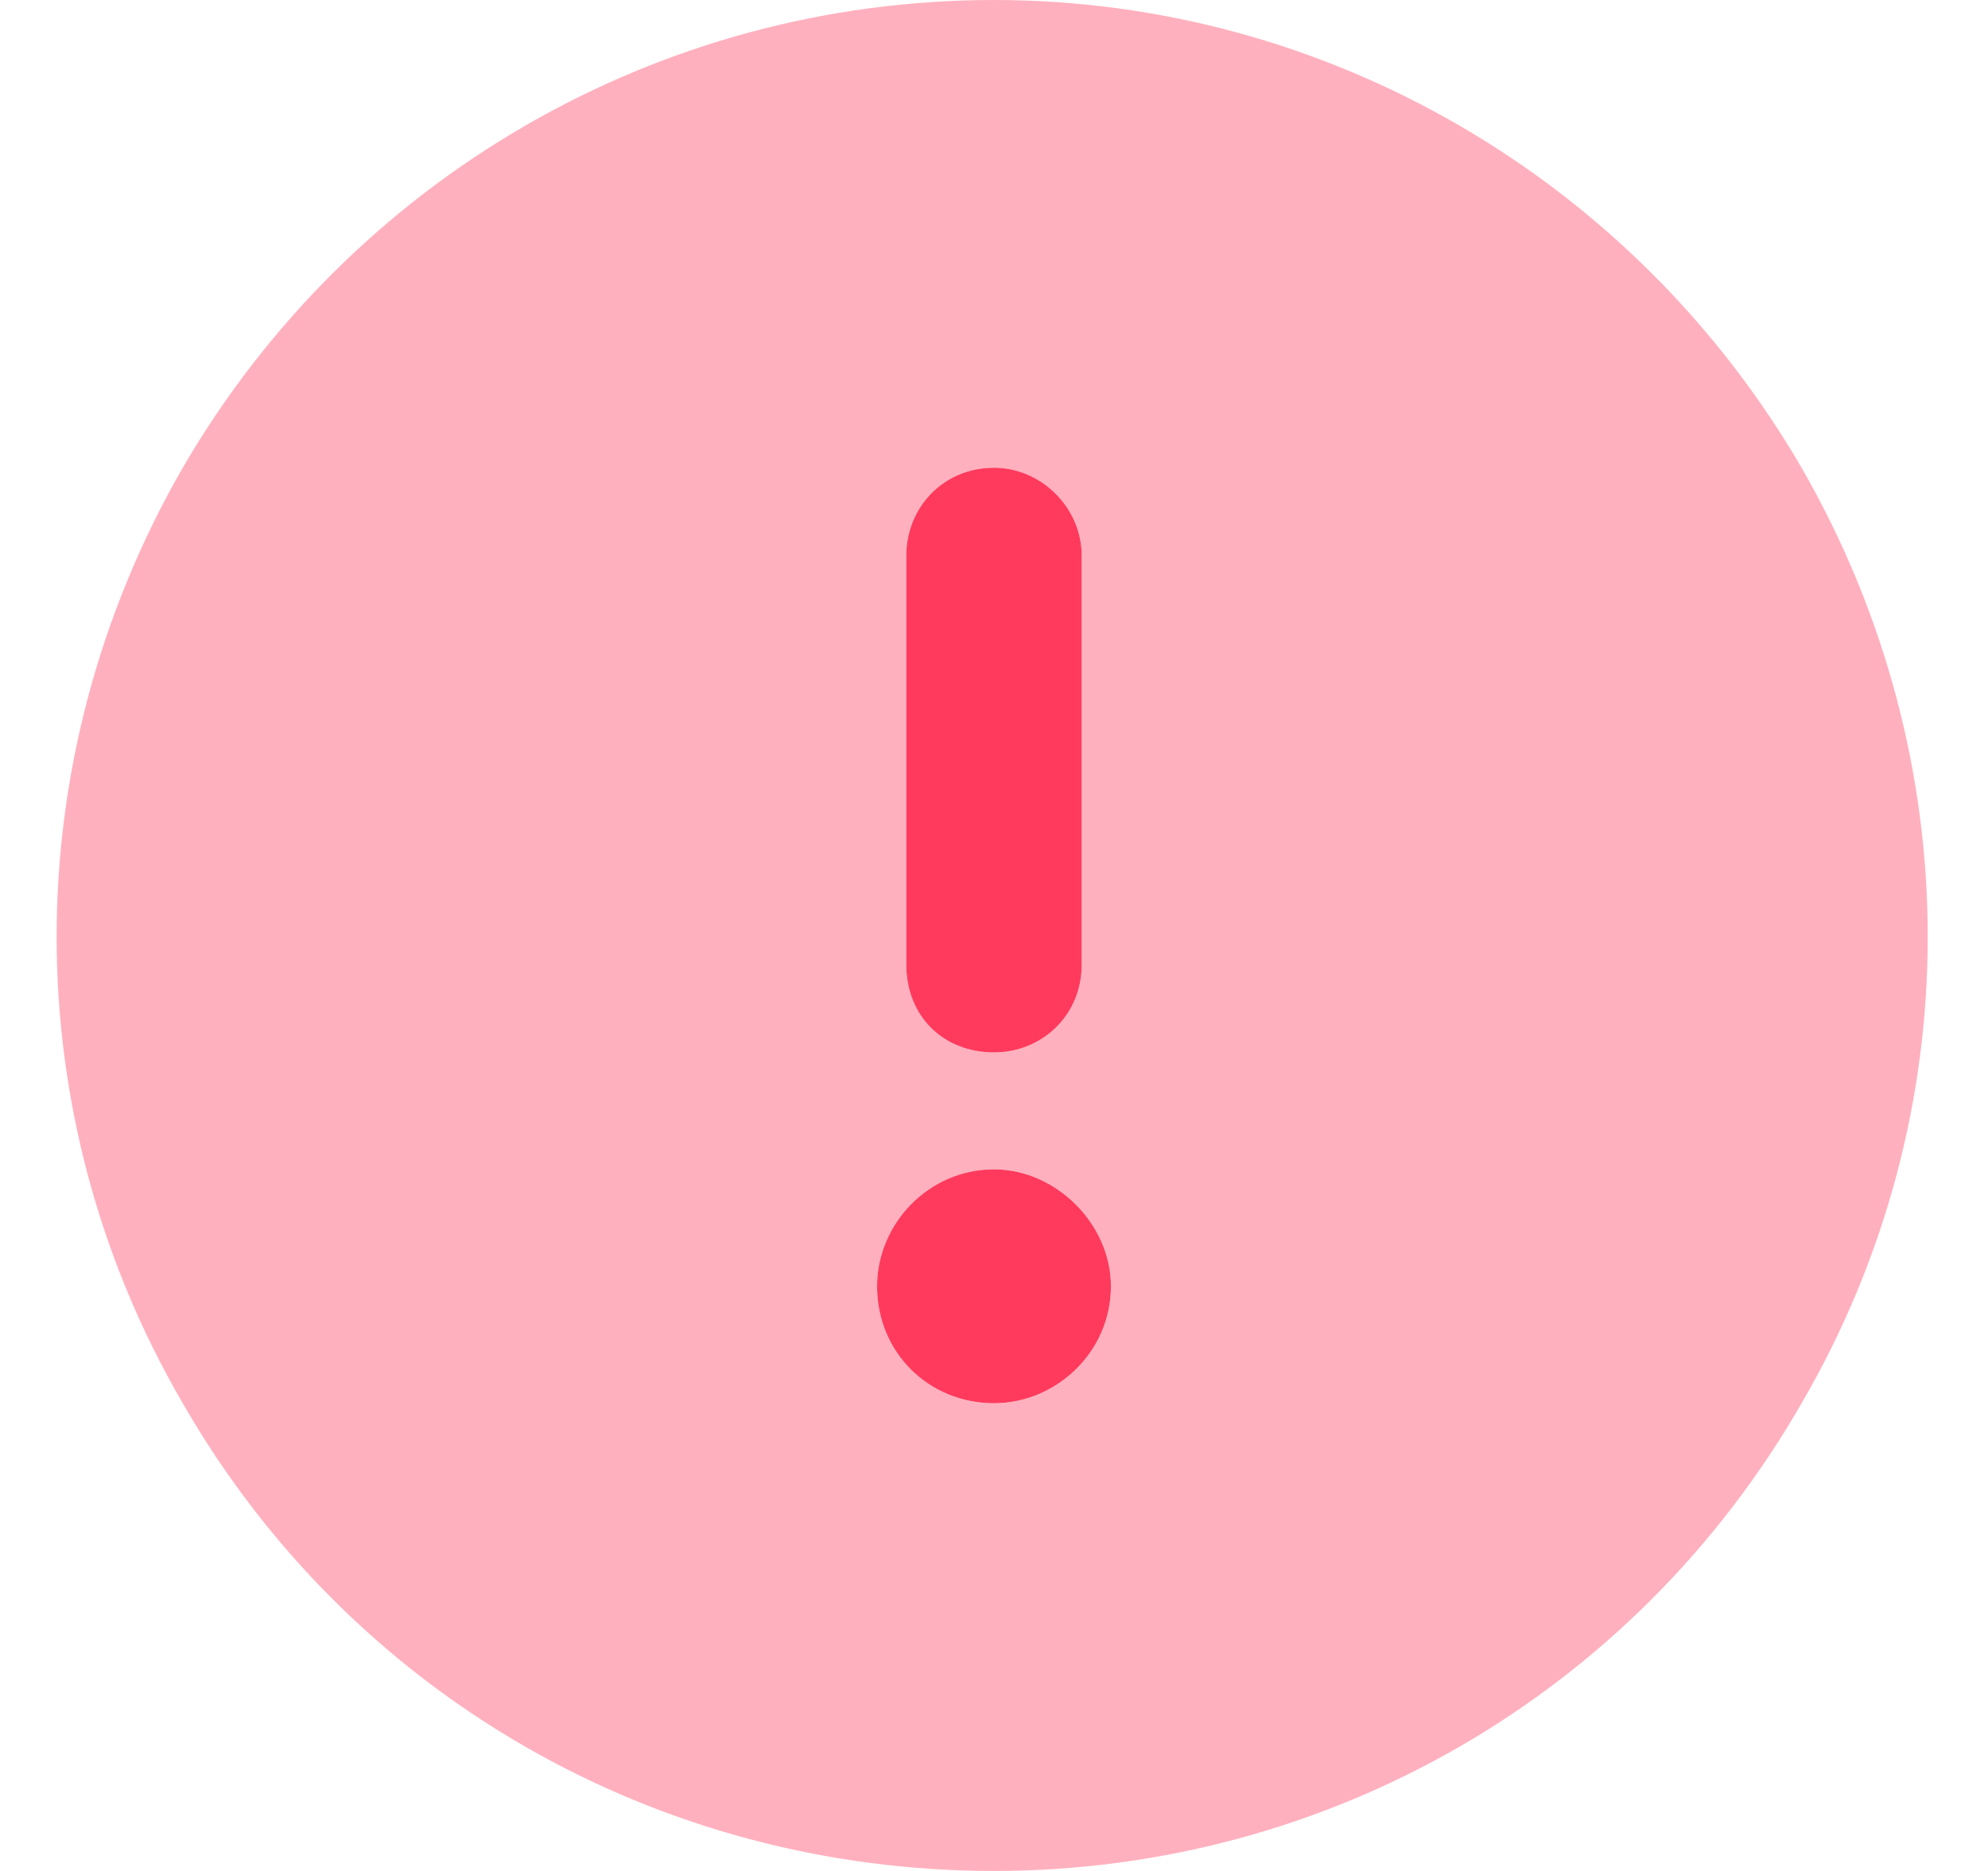
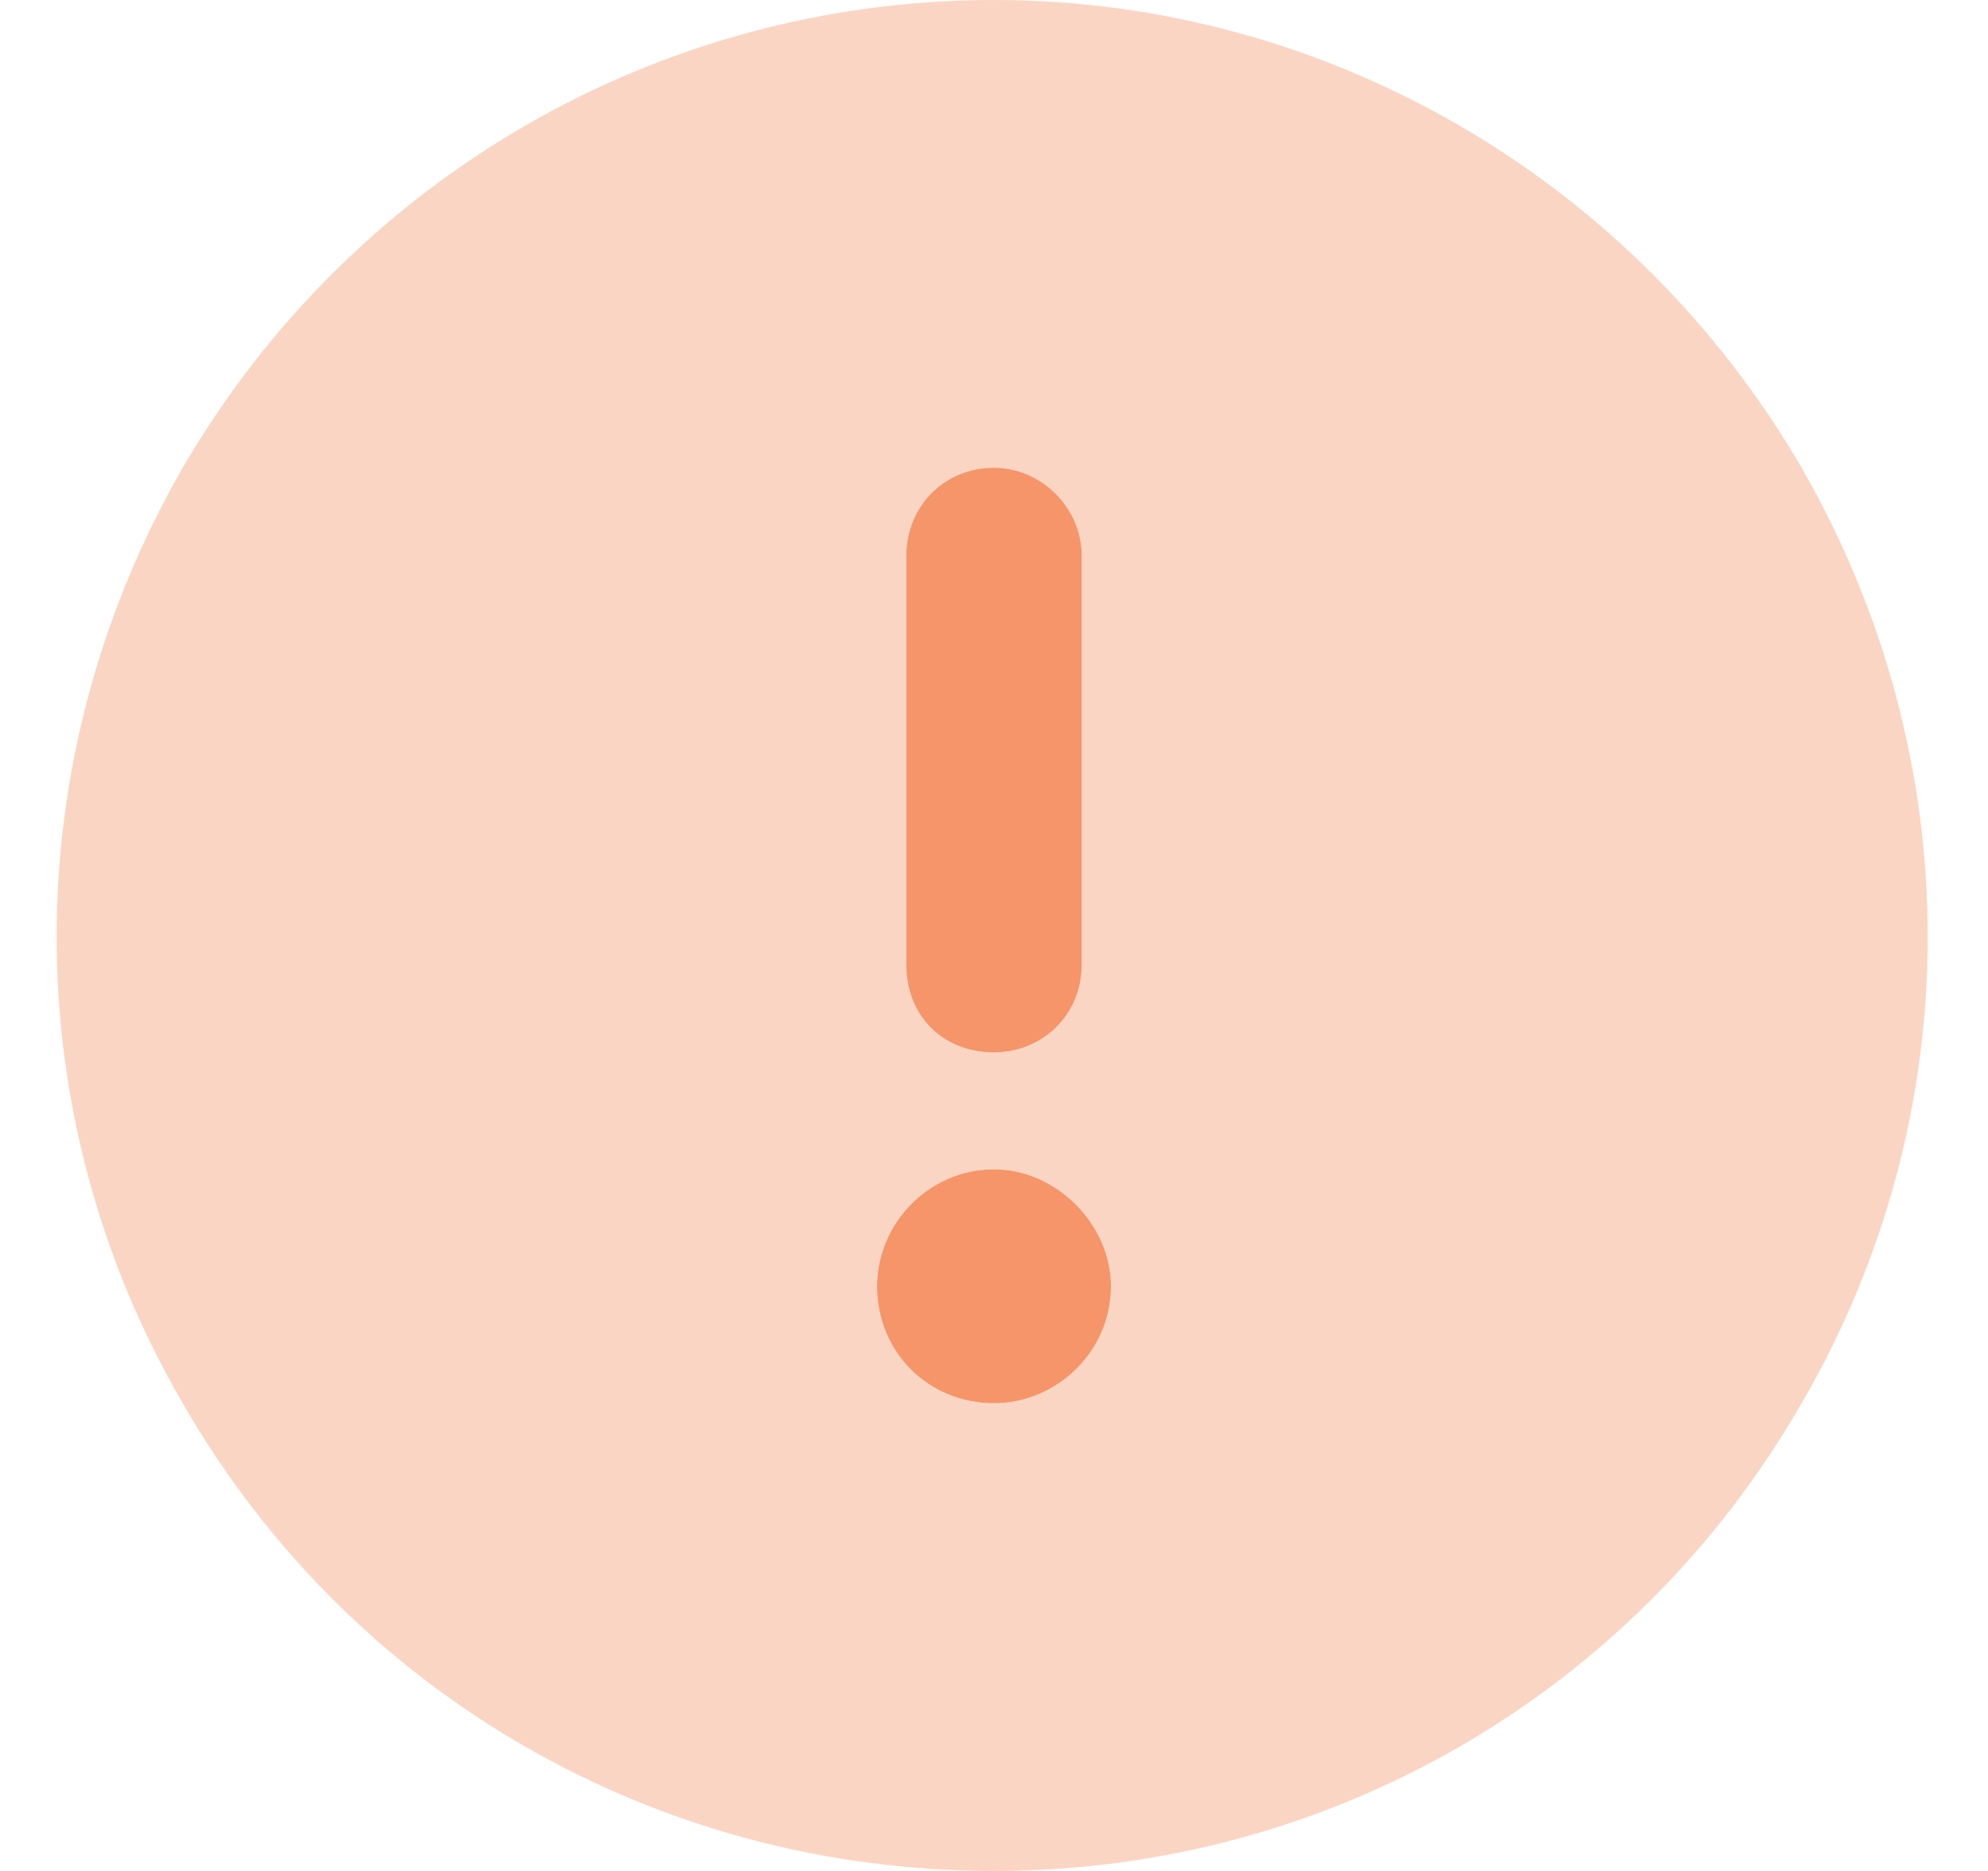
<svg xmlns="http://www.w3.org/2000/svg" width="34" height="32" viewBox="0 0 34 32" fill="none">
-   <path d="M18.5 9.5V16.5C18.5 17.375 17.812 18 17 18C16.125 18 15.5 17.375 15.5 16.5V9.5C15.5 8.688 16.125 8 17 8C17.812 8 18.5 8.688 18.5 9.5ZM17 24C15.875 24 15 23.125 15 22C15 20.938 15.875 20 17 20C18.062 20 19 20.938 19 22C19 23.125 18.062 24 17 24Z" fill="#FF3A5D" />
-   <path opacity="0.4" d="M17 32C11.25 32 6 29 3.125 24C0.25 19.062 0.25 13 3.125 8C6 3.062 11.25 0 17 0C22.688 0 27.938 3.062 30.812 8C33.688 13 33.688 19.062 30.812 24C27.938 29 22.688 32 17 32ZM17 8C16.125 8 15.5 8.688 15.5 9.5V16.5C15.5 17.375 16.125 18 17 18C17.812 18 18.5 17.375 18.5 16.5V9.5C18.5 8.688 17.812 8 17 8ZM15 22C15 23.125 15.875 24 17 24C18.062 24 19 23.125 19 22C19 20.938 18.062 20 17 20C15.875 20 15 20.938 15 22Z" fill="#FF3A5D" />
+   <path d="M18.5 9.5V16.5C18.5 17.375 17.812 18 17 18C16.125 18 15.5 17.375 15.5 16.5V9.5C15.5 8.688 16.125 8 17 8C17.812 8 18.5 8.688 18.5 9.5ZM17 24C15.875 24 15 23.125 15 22C15 20.938 15.875 20 17 20C18.062 20 19 20.938 19 22C19 23.125 18.062 24 17 24Z" fill="#F59569" />
+   <path opacity="0.4" d="M17 32C11.25 32 6 29 3.125 24C0.25 19.062 0.25 13 3.125 8C6 3.062 11.25 0 17 0C22.688 0 27.938 3.062 30.812 8C33.688 13 33.688 19.062 30.812 24C27.938 29 22.688 32 17 32ZM17 8C16.125 8 15.5 8.688 15.5 9.5V16.5C15.5 17.375 16.125 18 17 18C17.812 18 18.5 17.375 18.5 16.5V9.5C18.5 8.688 17.812 8 17 8ZM15 22C15 23.125 15.875 24 17 24C18.062 24 19 23.125 19 22C19 20.938 18.062 20 17 20C15.875 20 15 20.938 15 22Z" fill="#F59569" />
</svg>
